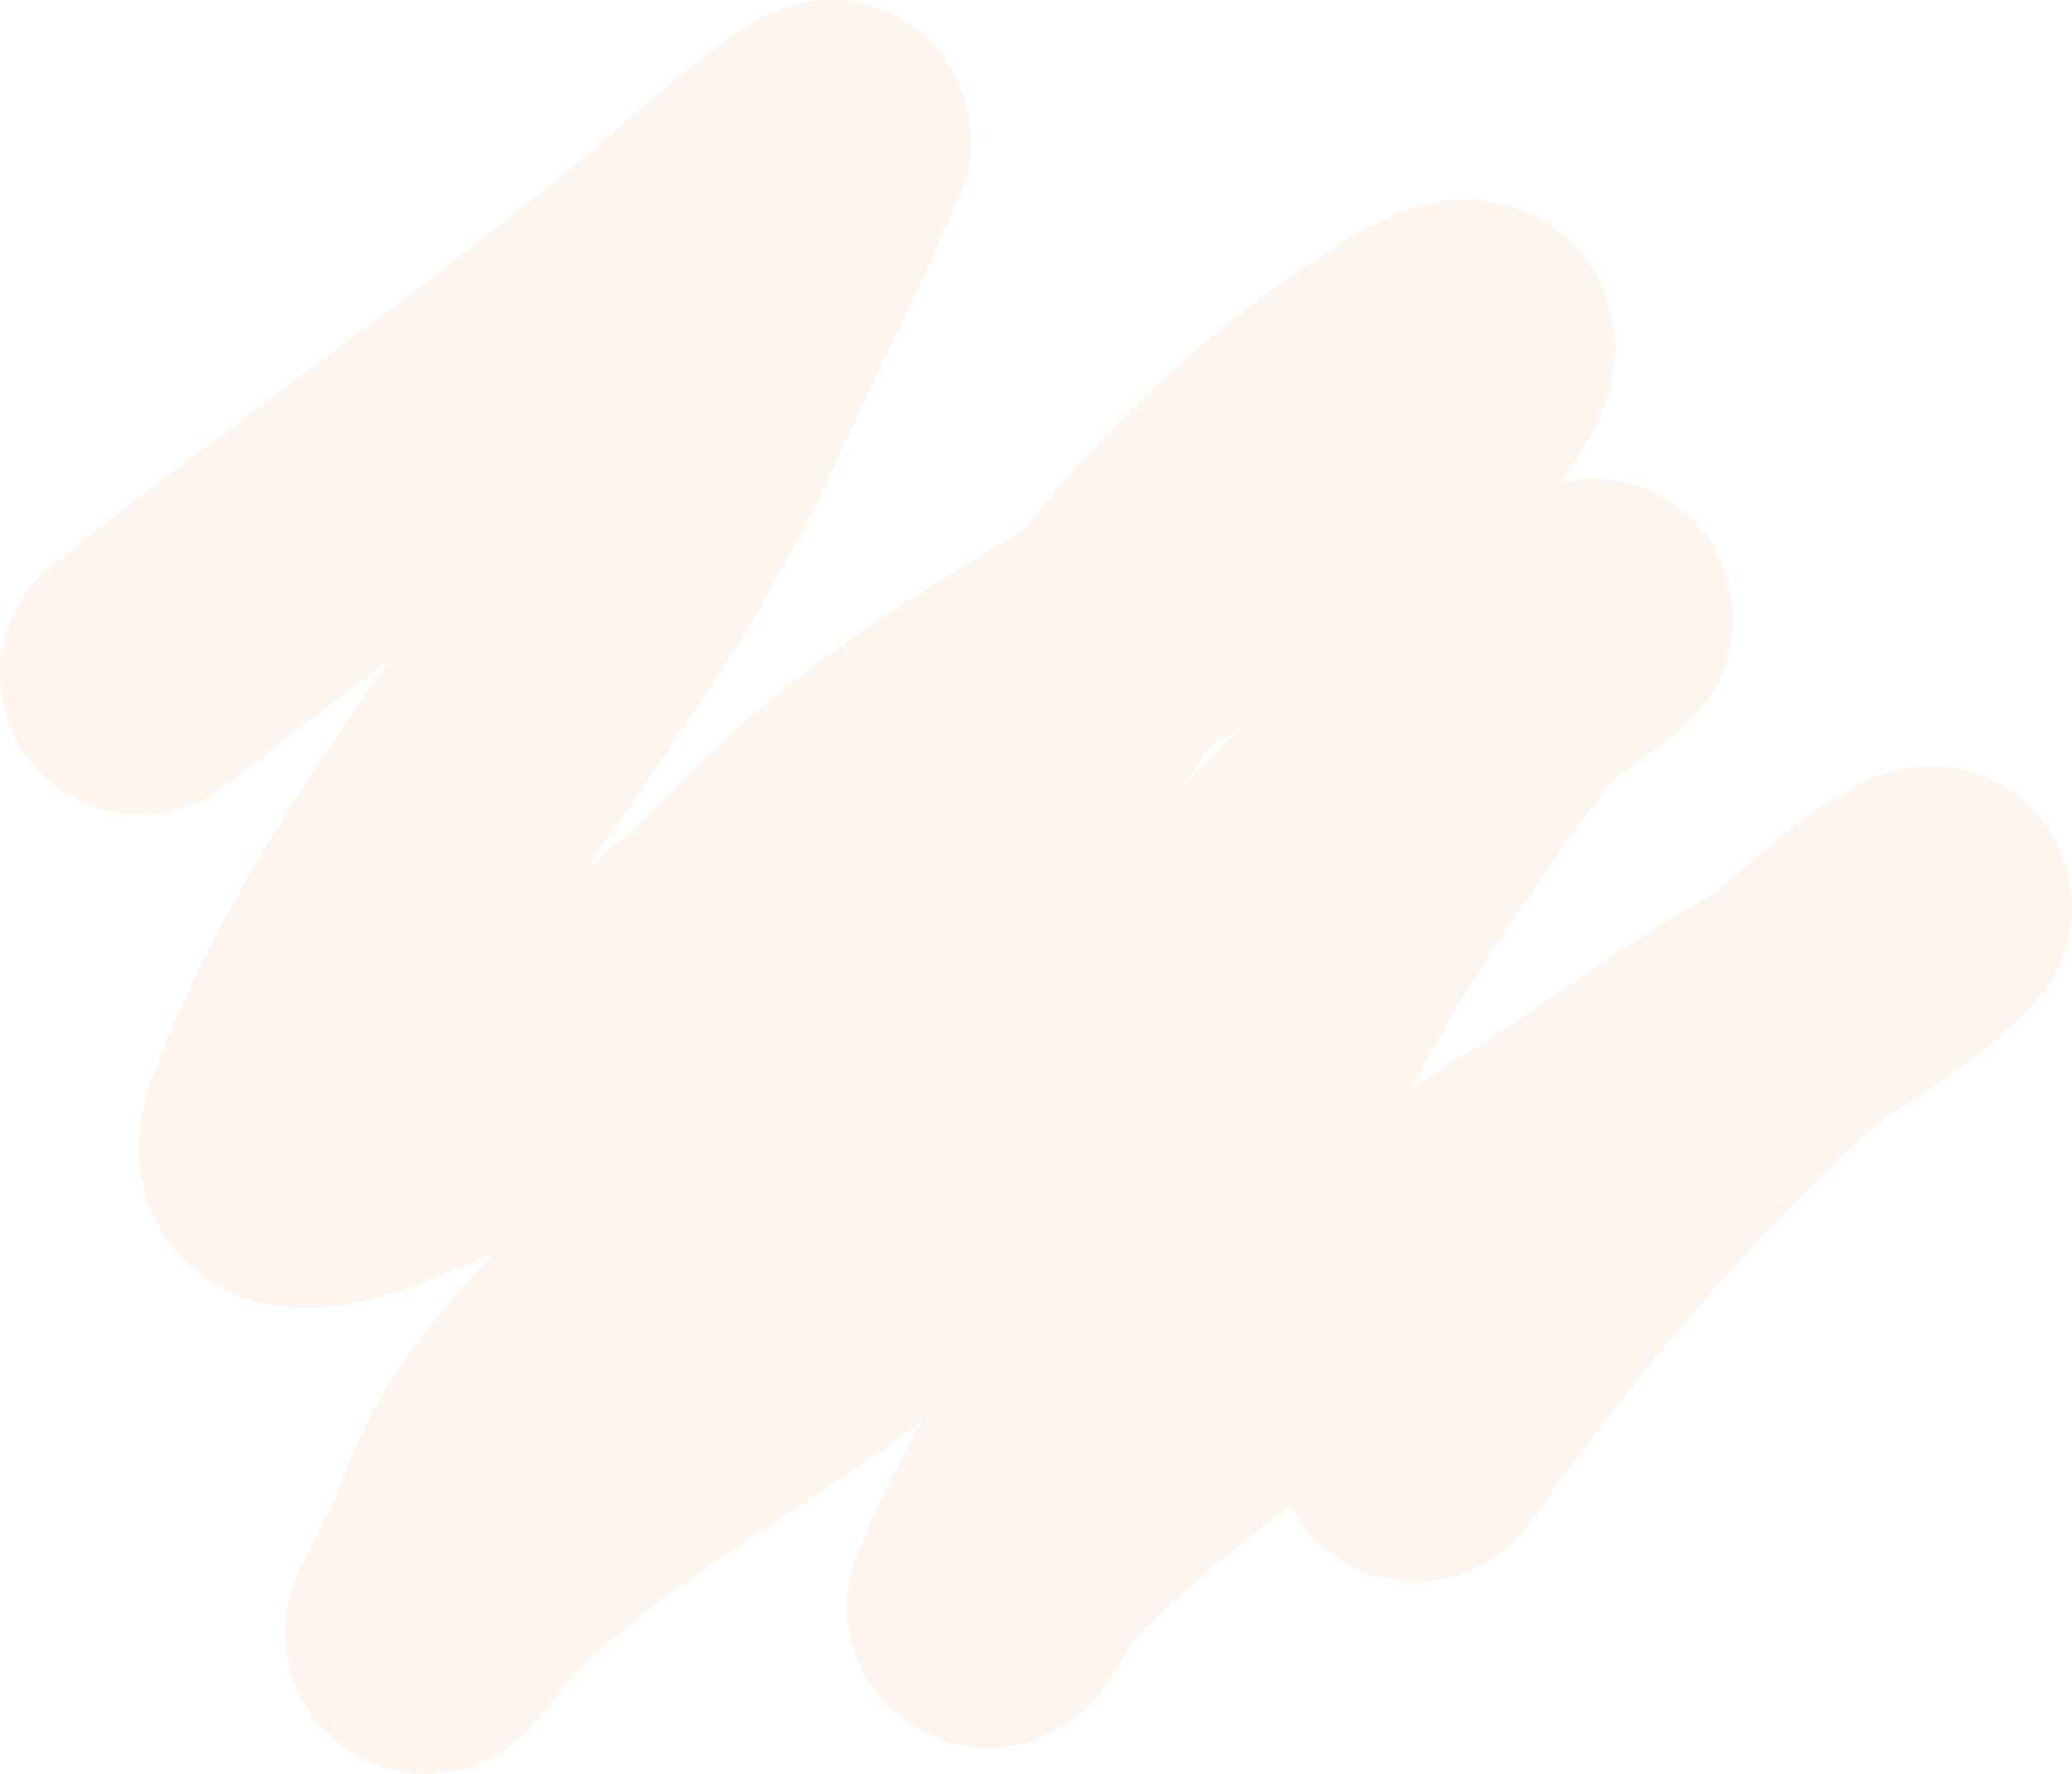
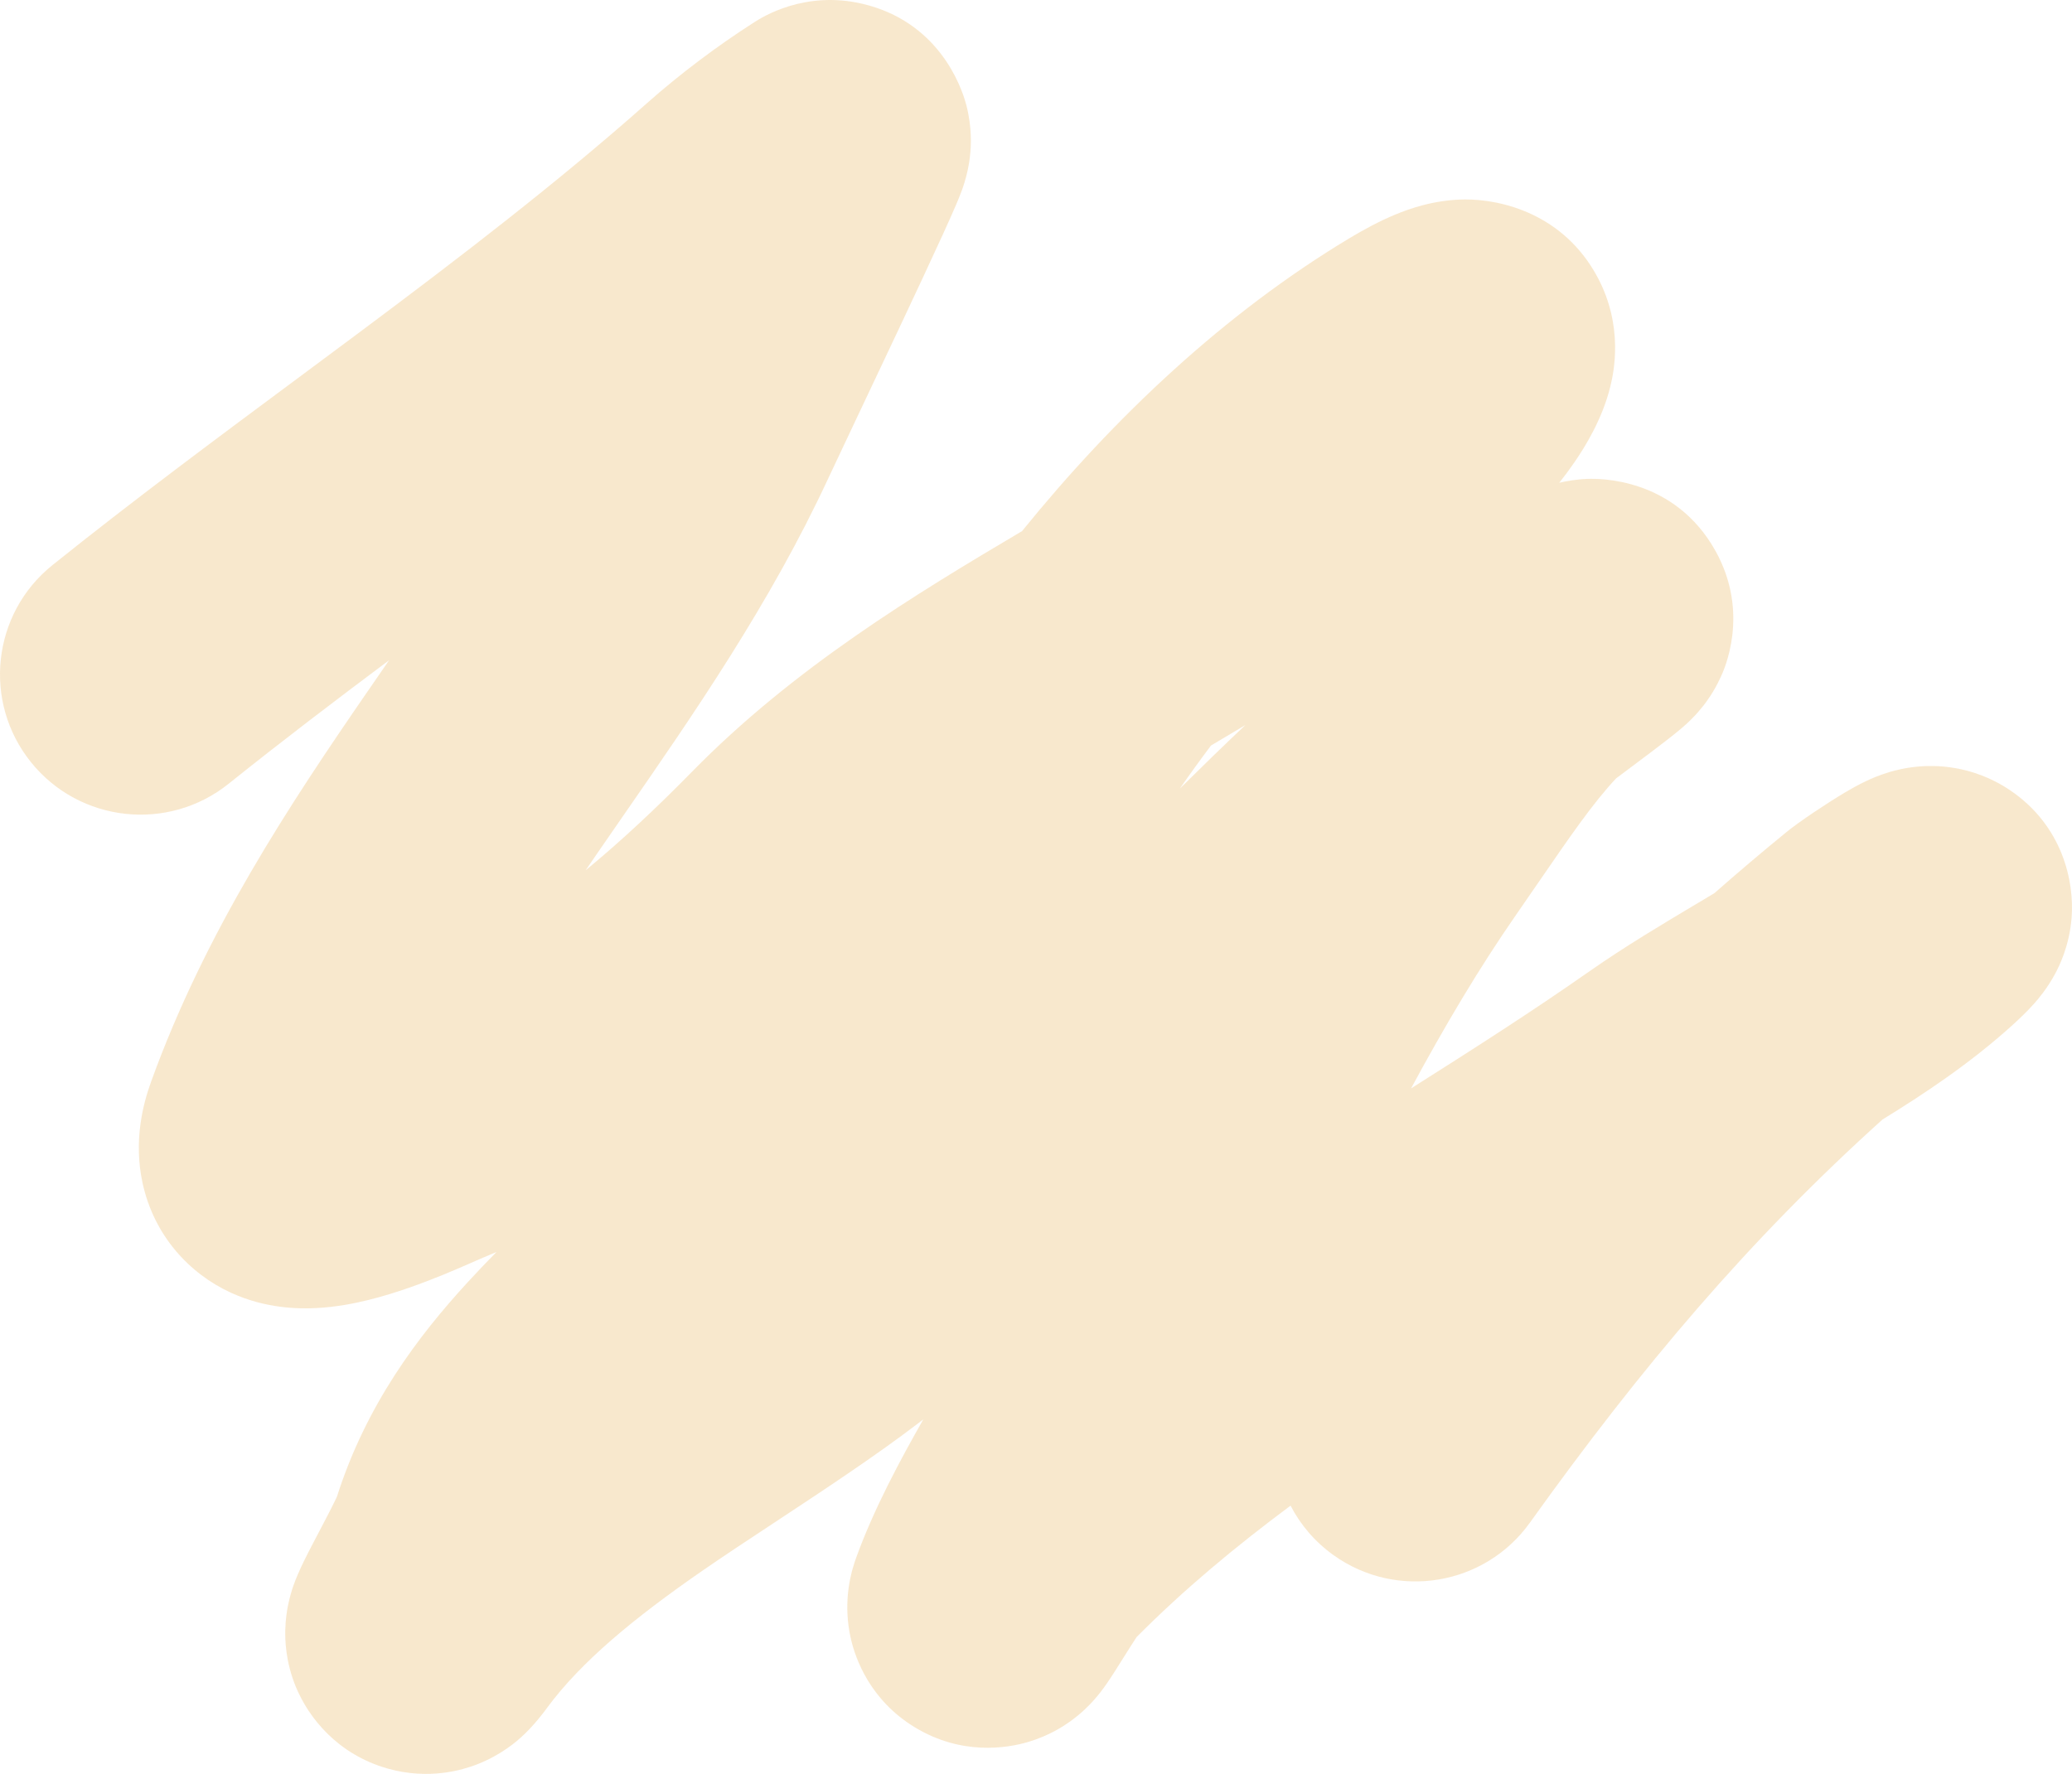
<svg xmlns="http://www.w3.org/2000/svg" width="181" height="155" viewBox="0 0 181 155" fill="none">
-   <path opacity="0.2" fill-rule="evenodd" clip-rule="evenodd" d="M33.992 57.688C29.227 61.253 24.56 64.804 19.979 68.478C14.692 72.719 6.961 71.881 2.71 66.605C-1.54 61.33 -0.7 53.615 4.587 49.374C11.618 43.735 18.913 38.318 25.991 33.062C27.813 31.709 29.621 30.367 31.406 29.034C40.245 22.435 48.689 15.959 56.53 9.004C59.402 6.456 62.686 3.989 65.894 1.94L65.907 1.931C66.564 1.512 70.274 -0.859 75.338 0.331C81.838 1.858 83.93 7.296 84.425 9.223C84.934 11.204 84.808 12.82 84.769 13.287C84.712 13.972 84.609 14.513 84.548 14.803C84.356 15.725 84.082 16.471 84.03 16.612C84.028 16.619 84.026 16.624 84.025 16.628C83.849 17.112 83.645 17.595 83.513 17.904C83.209 18.616 82.787 19.556 82.319 20.58C81.367 22.664 80.058 25.466 78.711 28.329C77.318 31.29 75.9 34.287 74.744 36.728C73.619 39.106 72.743 40.956 72.384 41.732C67.298 52.718 60.521 62.503 54.455 71.262C53.752 72.276 53.059 73.276 52.38 74.263C51.969 74.86 51.561 75.454 51.158 76.044C54.28 73.475 57.335 70.611 60.457 67.426C69.333 58.367 79.94 51.933 89.279 46.409C97.365 36.428 106.99 27.363 117.855 20.83C119.124 20.067 120.476 19.335 121.86 18.759C123.022 18.276 125.251 17.446 127.975 17.429C131.136 17.409 136.626 18.679 139.588 24.286C141.831 28.532 140.974 32.521 140.683 33.723C139.97 36.673 138.399 39.129 137.557 40.361C137.14 40.97 136.688 41.583 136.211 42.184C136.824 42.036 137.696 41.877 138.719 41.844C139.577 41.817 146.266 41.669 149.869 48.16C152.904 53.629 150.576 58.601 150.309 59.17C150.303 59.184 150.297 59.196 150.293 59.204C149.704 60.491 149.023 61.375 148.796 61.665C148.483 62.065 148.206 62.369 148.043 62.542C147.516 63.103 147.009 63.534 146.872 63.65L146.859 63.661C146.166 64.251 145.093 65.068 144.254 65.703C143.34 66.394 142.41 67.09 141.553 67.73C141.423 67.827 141.294 67.923 141.168 68.018C139.144 70.187 137.171 73.059 134.543 76.882C133.895 77.825 133.207 78.827 132.469 79.889C129.159 84.654 126.16 89.737 123.264 95.102C128.589 91.732 133.702 88.473 138.884 84.845C141.936 82.708 145.317 80.693 148.218 78.965C148.75 78.647 149.267 78.339 149.762 78.042C151.803 76.244 153.908 74.459 156.085 72.682C157.153 71.81 159.629 70.158 161.18 69.238C161.604 68.987 162.278 68.597 163.015 68.248C163.328 68.1 164.091 67.745 165.072 67.455C165.534 67.318 166.539 67.044 167.84 66.959C168.752 66.899 172.153 66.73 175.583 69.044C180.17 72.138 181.211 76.993 180.967 80.174C180.773 82.7 179.839 84.502 179.533 85.074C178.812 86.424 177.976 87.371 177.737 87.643L177.729 87.652C177.061 88.409 176.311 89.108 175.751 89.615C172.057 92.954 168.031 95.615 164.446 97.82C152.825 108.291 143.395 119.426 133.643 133.049C129.7 138.557 122.029 139.833 116.509 135.899C114.868 134.73 113.602 133.232 112.737 131.56C107.868 135.18 103.361 138.941 99.294 143.037C99.274 143.066 99.253 143.098 99.231 143.131C98.9 143.634 98.508 144.26 98.058 144.976L97.99 145.084C97.633 145.654 97.118 146.476 96.708 147.07C96.589 147.244 96.377 147.547 96.114 147.883C95.984 148.048 95.757 148.332 95.458 148.661L95.454 148.665C95.261 148.877 94.547 149.66 93.459 150.434C92.948 150.797 91.684 151.651 89.843 152.201C87.96 152.765 83.983 153.402 79.914 150.928C75.986 148.541 74.734 144.913 74.346 143.274C73.941 141.564 74.004 140.171 74.045 139.578C74.134 138.317 74.404 137.35 74.48 137.077C74.597 136.66 74.714 136.321 74.788 136.118C76.324 131.86 78.648 127.555 80.657 124.021C80.493 124.148 80.328 124.274 80.163 124.4C76.461 127.228 71.83 130.281 67.609 133.065C65.323 134.572 63.156 136.001 61.322 137.272C55.321 141.429 50.778 145.193 47.818 149.189C47.81 149.2 47.799 149.215 47.785 149.234C47.567 149.533 46.65 150.787 45.505 151.814C45.498 151.819 45.49 151.827 45.479 151.836C45.222 152.07 43.805 153.354 41.62 154.188C40.456 154.632 37.502 155.564 33.861 154.532C29.508 153.299 26.97 150.115 25.85 147.409C24.915 145.149 24.902 143.195 24.921 142.415C24.944 141.467 25.072 140.714 25.155 140.296C25.321 139.457 25.541 138.809 25.637 138.532C26.09 137.237 26.958 135.584 27.304 134.925C27.335 134.867 27.361 134.817 27.383 134.775C27.556 134.444 27.724 134.123 27.888 133.81C28.269 133.084 28.627 132.402 28.961 131.741C29.237 131.197 29.377 130.896 29.431 130.782C31.998 122.732 36.507 116.772 40.874 112.018C41.697 111.121 42.539 110.244 43.375 109.393C42.896 109.601 42.413 109.806 41.926 110.008C41.926 110.008 41.86 110.036 41.643 110.131C41.586 110.156 41.51 110.19 41.423 110.228C41.266 110.297 41.073 110.382 40.901 110.457C40.306 110.718 39.53 111.053 38.657 111.409C37.002 112.083 34.622 112.988 32.17 113.592C30.946 113.894 29.359 114.21 27.625 114.297C26.082 114.375 23.226 114.348 20.205 112.97C16.521 111.289 13.452 107.947 12.456 103.381C11.64 99.64 12.519 96.403 13.191 94.539C17.935 81.392 25.326 70.266 32.133 60.382C32.759 59.473 33.379 58.576 33.992 57.688ZM105.787 65.143C104.856 66.379 103.948 67.635 103.065 68.906C104.933 67.054 106.837 65.2 108.784 63.359C107.774 63.965 106.773 64.559 105.787 65.143ZM27.863 134.878C27.865 134.873 27.908 134.816 27.987 134.722C27.901 134.836 27.861 134.883 27.863 134.878ZM99.551 142.662C99.551 142.663 99.539 142.68 99.516 142.71C99.54 142.676 99.552 142.661 99.551 142.662ZM117.443 26.259C117.446 26.259 117.423 26.304 117.363 26.397C117.41 26.307 117.44 26.26 117.443 26.259ZM36.323 102.791C36.317 102.808 36.311 102.825 36.305 102.841L36.307 102.835C36.31 102.826 36.316 102.812 36.323 102.791Z" fill="#F8CFA9" />
+   <path opacity="0.2" fill-rule="evenodd" clip-rule="evenodd" d="M33.992 57.688C29.227 61.253 24.56 64.804 19.979 68.478C14.692 72.719 6.961 71.881 2.71 66.605C-1.54 61.33 -0.7 53.615 4.587 49.374C11.618 43.735 18.913 38.318 25.991 33.062C27.813 31.709 29.621 30.367 31.406 29.034C40.245 22.435 48.689 15.959 56.53 9.004C59.402 6.456 62.686 3.989 65.894 1.94L65.907 1.931C66.564 1.512 70.274 -0.859 75.338 0.331C81.838 1.858 83.93 7.296 84.425 9.223C84.934 11.204 84.808 12.82 84.769 13.287C84.712 13.972 84.609 14.513 84.548 14.803C84.356 15.725 84.082 16.471 84.03 16.612C84.028 16.619 84.026 16.624 84.025 16.628C83.849 17.112 83.645 17.595 83.513 17.904C83.209 18.616 82.787 19.556 82.319 20.58C81.367 22.664 80.058 25.466 78.711 28.329C77.318 31.29 75.9 34.287 74.744 36.728C73.619 39.106 72.743 40.956 72.384 41.732C67.298 52.718 60.521 62.503 54.455 71.262C53.752 72.276 53.059 73.276 52.38 74.263C51.969 74.86 51.561 75.454 51.158 76.044C54.28 73.475 57.335 70.611 60.457 67.426C69.333 58.367 79.94 51.933 89.279 46.409C97.365 36.428 106.99 27.363 117.855 20.83C119.124 20.067 120.476 19.335 121.86 18.759C123.022 18.276 125.251 17.446 127.975 17.429C131.136 17.409 136.626 18.679 139.588 24.286C141.831 28.532 140.974 32.521 140.683 33.723C139.97 36.673 138.399 39.129 137.557 40.361C137.14 40.97 136.688 41.583 136.211 42.184C136.824 42.036 137.696 41.877 138.719 41.844C139.577 41.817 146.266 41.669 149.869 48.16C152.904 53.629 150.576 58.601 150.309 59.17C150.303 59.184 150.297 59.196 150.293 59.204C149.704 60.491 149.023 61.375 148.796 61.665C148.483 62.065 148.206 62.369 148.043 62.542C147.516 63.103 147.009 63.534 146.872 63.65L146.859 63.661C146.166 64.251 145.093 65.068 144.254 65.703C143.34 66.394 142.41 67.09 141.553 67.73C141.423 67.827 141.294 67.923 141.168 68.018C139.144 70.187 137.171 73.059 134.543 76.882C133.895 77.825 133.207 78.827 132.469 79.889C129.159 84.654 126.16 89.737 123.264 95.102C128.589 91.732 133.702 88.473 138.884 84.845C141.936 82.708 145.317 80.693 148.218 78.965C148.75 78.647 149.267 78.339 149.762 78.042C151.803 76.244 153.908 74.459 156.085 72.682C157.153 71.81 159.629 70.158 161.18 69.238C161.604 68.987 162.278 68.597 163.015 68.248C163.328 68.1 164.091 67.745 165.072 67.455C165.534 67.318 166.539 67.044 167.84 66.959C168.752 66.899 172.153 66.73 175.583 69.044C180.17 72.138 181.211 76.993 180.967 80.174C180.773 82.7 179.839 84.502 179.533 85.074C178.812 86.424 177.976 87.371 177.737 87.643L177.729 87.652C177.061 88.409 176.311 89.108 175.751 89.615C172.057 92.954 168.031 95.615 164.446 97.82C152.825 108.291 143.395 119.426 133.643 133.049C129.7 138.557 122.029 139.833 116.509 135.899C114.868 134.73 113.602 133.232 112.737 131.56C107.868 135.18 103.361 138.941 99.294 143.037C99.274 143.066 99.253 143.098 99.231 143.131C98.9 143.634 98.508 144.26 98.058 144.976L97.99 145.084C97.633 145.654 97.118 146.476 96.708 147.07C96.589 147.244 96.377 147.547 96.114 147.883C95.984 148.048 95.757 148.332 95.458 148.661L95.454 148.665C95.261 148.877 94.547 149.66 93.459 150.434C92.948 150.797 91.684 151.651 89.843 152.201C87.96 152.765 83.983 153.402 79.914 150.928C75.986 148.541 74.734 144.913 74.346 143.274C73.941 141.564 74.004 140.171 74.045 139.578C74.134 138.317 74.404 137.35 74.48 137.077C74.597 136.66 74.714 136.321 74.788 136.118C76.324 131.86 78.648 127.555 80.657 124.021C80.493 124.148 80.328 124.274 80.163 124.4C76.461 127.228 71.83 130.281 67.609 133.065C65.323 134.572 63.156 136.001 61.322 137.272C55.321 141.429 50.778 145.193 47.818 149.189C47.81 149.2 47.799 149.215 47.785 149.234C47.567 149.533 46.65 150.787 45.505 151.814C45.498 151.819 45.49 151.827 45.479 151.836C45.222 152.07 43.805 153.354 41.62 154.188C40.456 154.632 37.502 155.564 33.861 154.532C29.508 153.299 26.97 150.115 25.85 147.409C24.915 145.149 24.902 143.195 24.921 142.415C24.944 141.467 25.072 140.714 25.155 140.296C25.321 139.457 25.541 138.809 25.637 138.532C26.09 137.237 26.958 135.584 27.304 134.925C27.335 134.867 27.361 134.817 27.383 134.775C27.556 134.444 27.724 134.123 27.888 133.81C28.269 133.084 28.627 132.402 28.961 131.741C29.237 131.197 29.377 130.896 29.431 130.782C31.998 122.732 36.507 116.772 40.874 112.018C41.697 111.121 42.539 110.244 43.375 109.393C42.896 109.601 42.413 109.806 41.926 110.008C41.926 110.008 41.86 110.036 41.643 110.131C41.586 110.156 41.51 110.19 41.423 110.228C41.266 110.297 41.073 110.382 40.901 110.457C40.306 110.718 39.53 111.053 38.657 111.409C37.002 112.083 34.622 112.988 32.17 113.592C30.946 113.894 29.359 114.21 27.625 114.297C26.082 114.375 23.226 114.348 20.205 112.97C16.521 111.289 13.452 107.947 12.456 103.381C11.64 99.64 12.519 96.403 13.191 94.539C17.935 81.392 25.326 70.266 32.133 60.382C32.759 59.473 33.379 58.576 33.992 57.688ZM105.787 65.143C104.856 66.379 103.948 67.635 103.065 68.906C104.933 67.054 106.837 65.2 108.784 63.359C107.774 63.965 106.773 64.559 105.787 65.143ZM27.863 134.878C27.865 134.873 27.908 134.816 27.987 134.722C27.901 134.836 27.861 134.883 27.863 134.878ZM99.551 142.662C99.551 142.663 99.539 142.68 99.516 142.71C99.54 142.676 99.552 142.661 99.551 142.662ZM117.443 26.259C117.446 26.259 117.423 26.304 117.363 26.397C117.41 26.307 117.44 26.26 117.443 26.259ZM36.323 102.791C36.317 102.808 36.311 102.825 36.305 102.841L36.307 102.835C36.31 102.826 36.316 102.812 36.323 102.791Z" fill="#de8c06" />
</svg>
